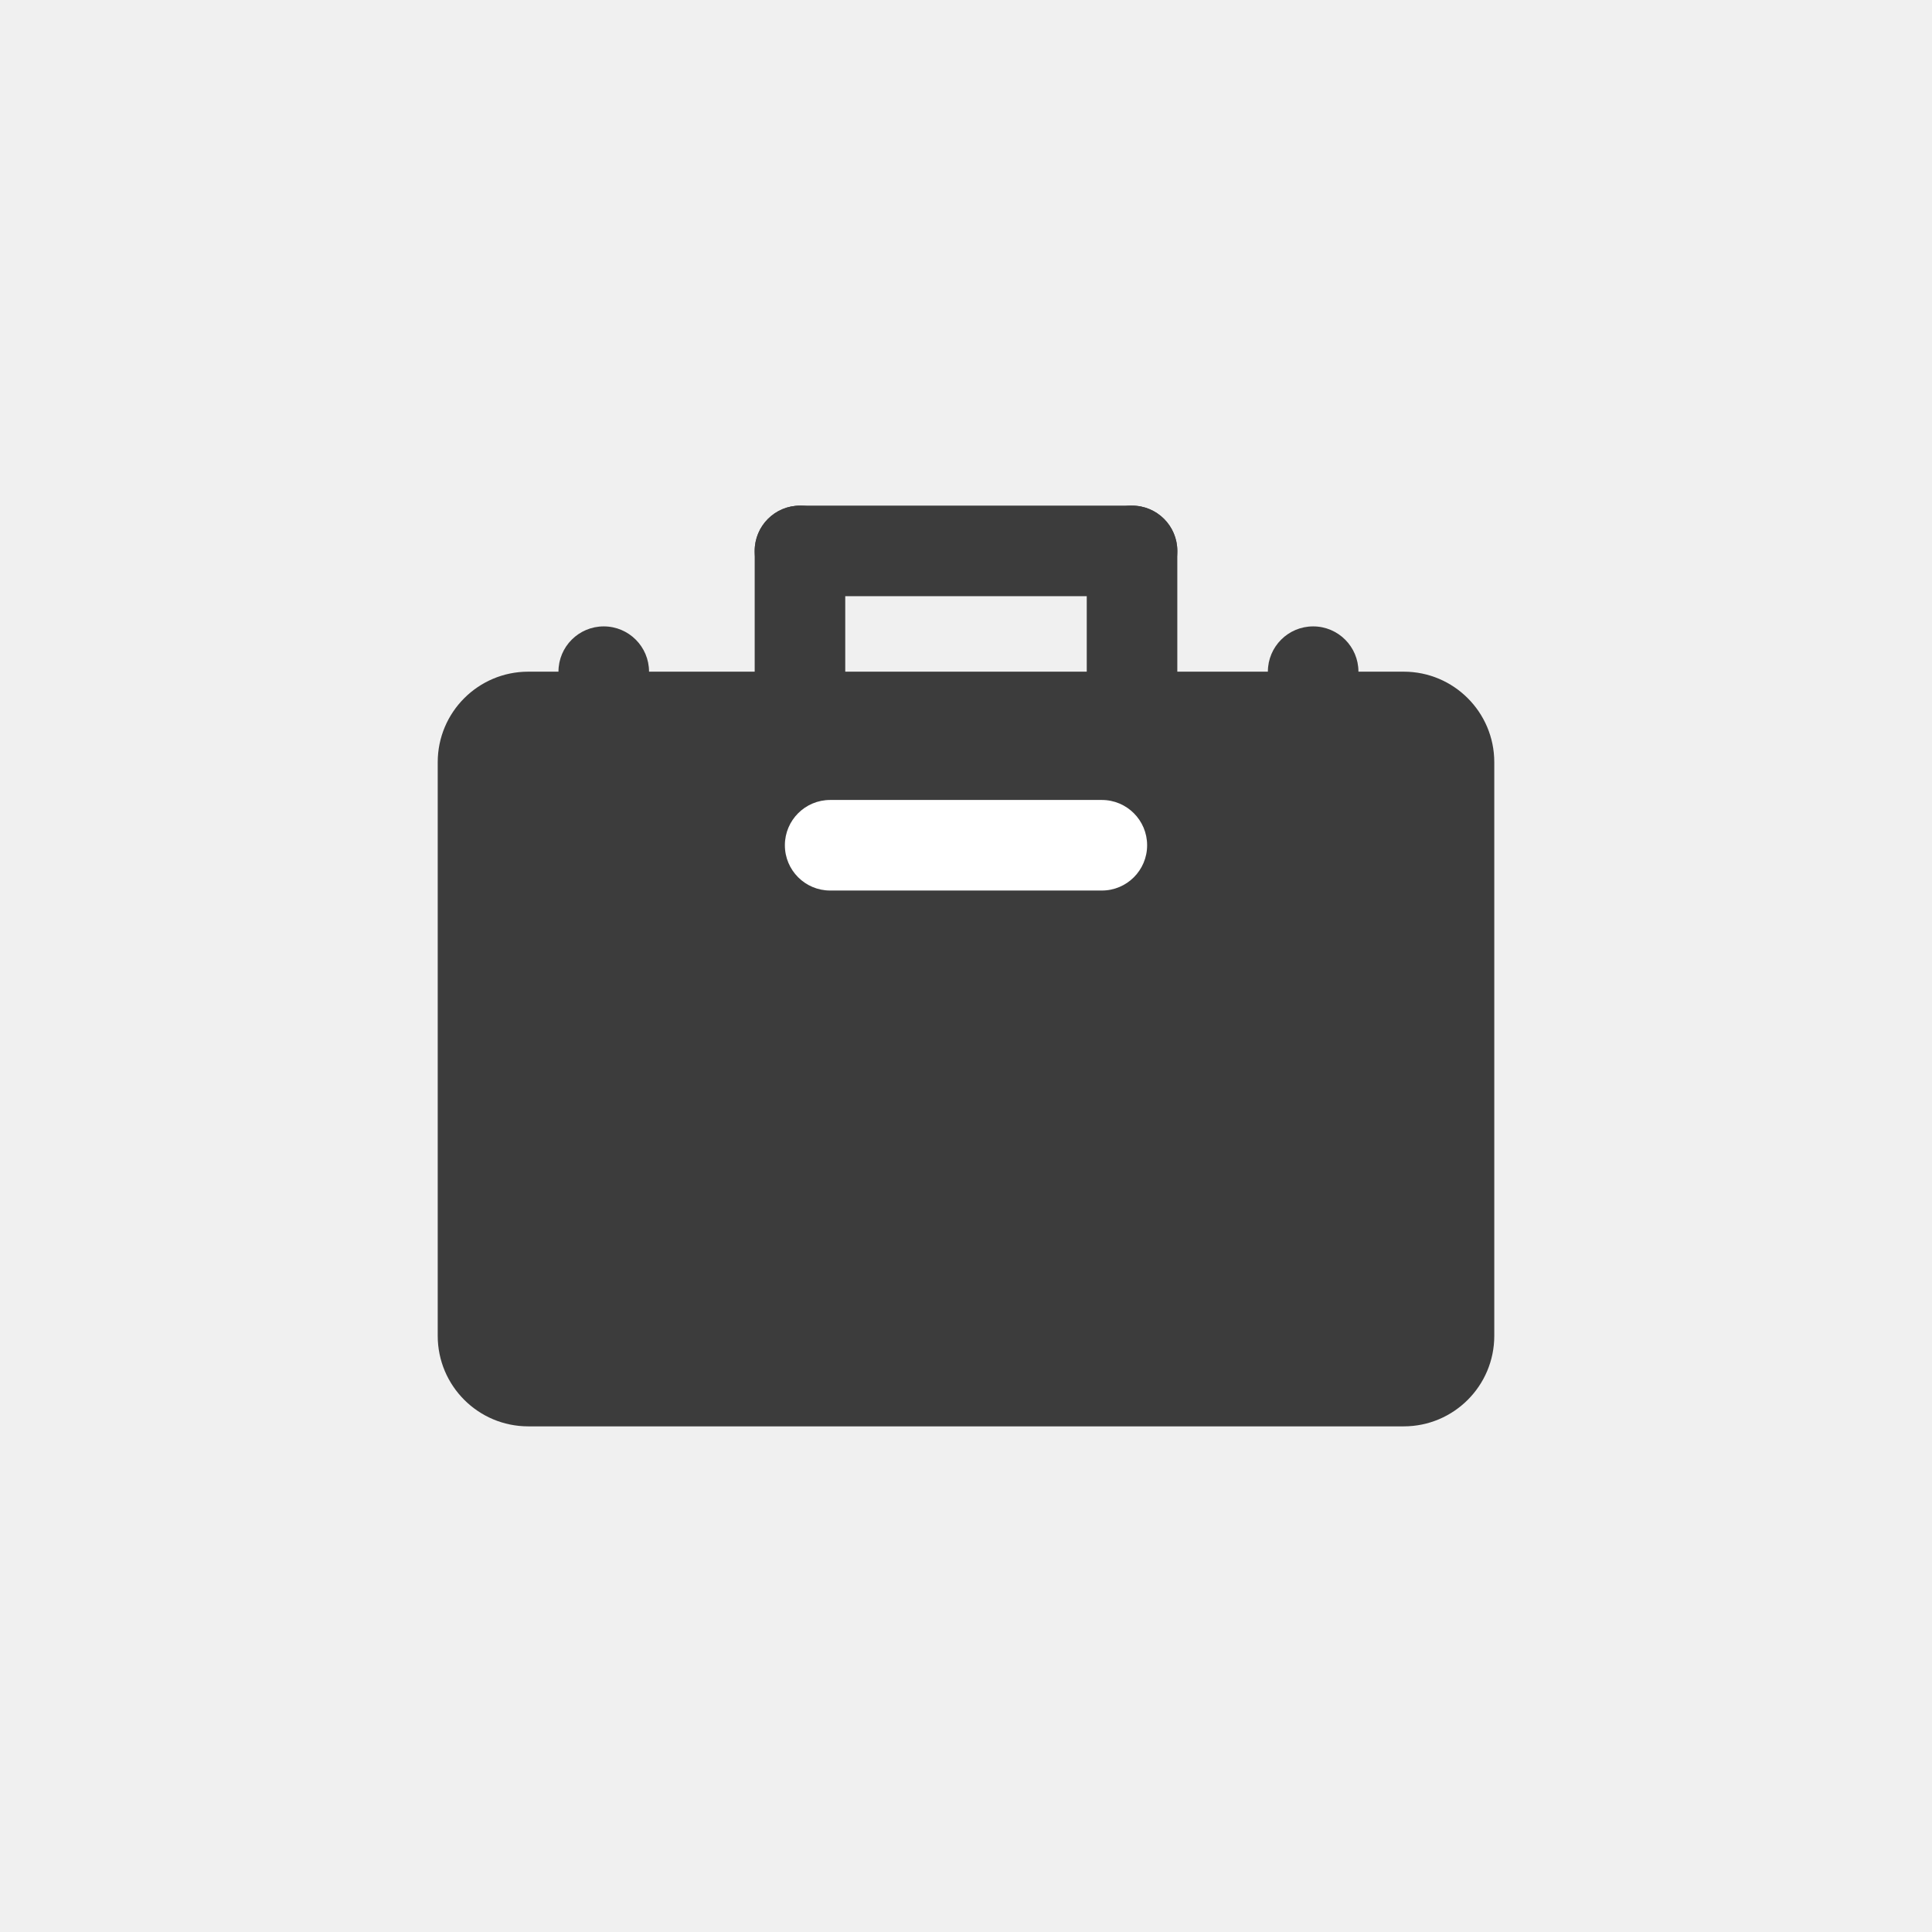
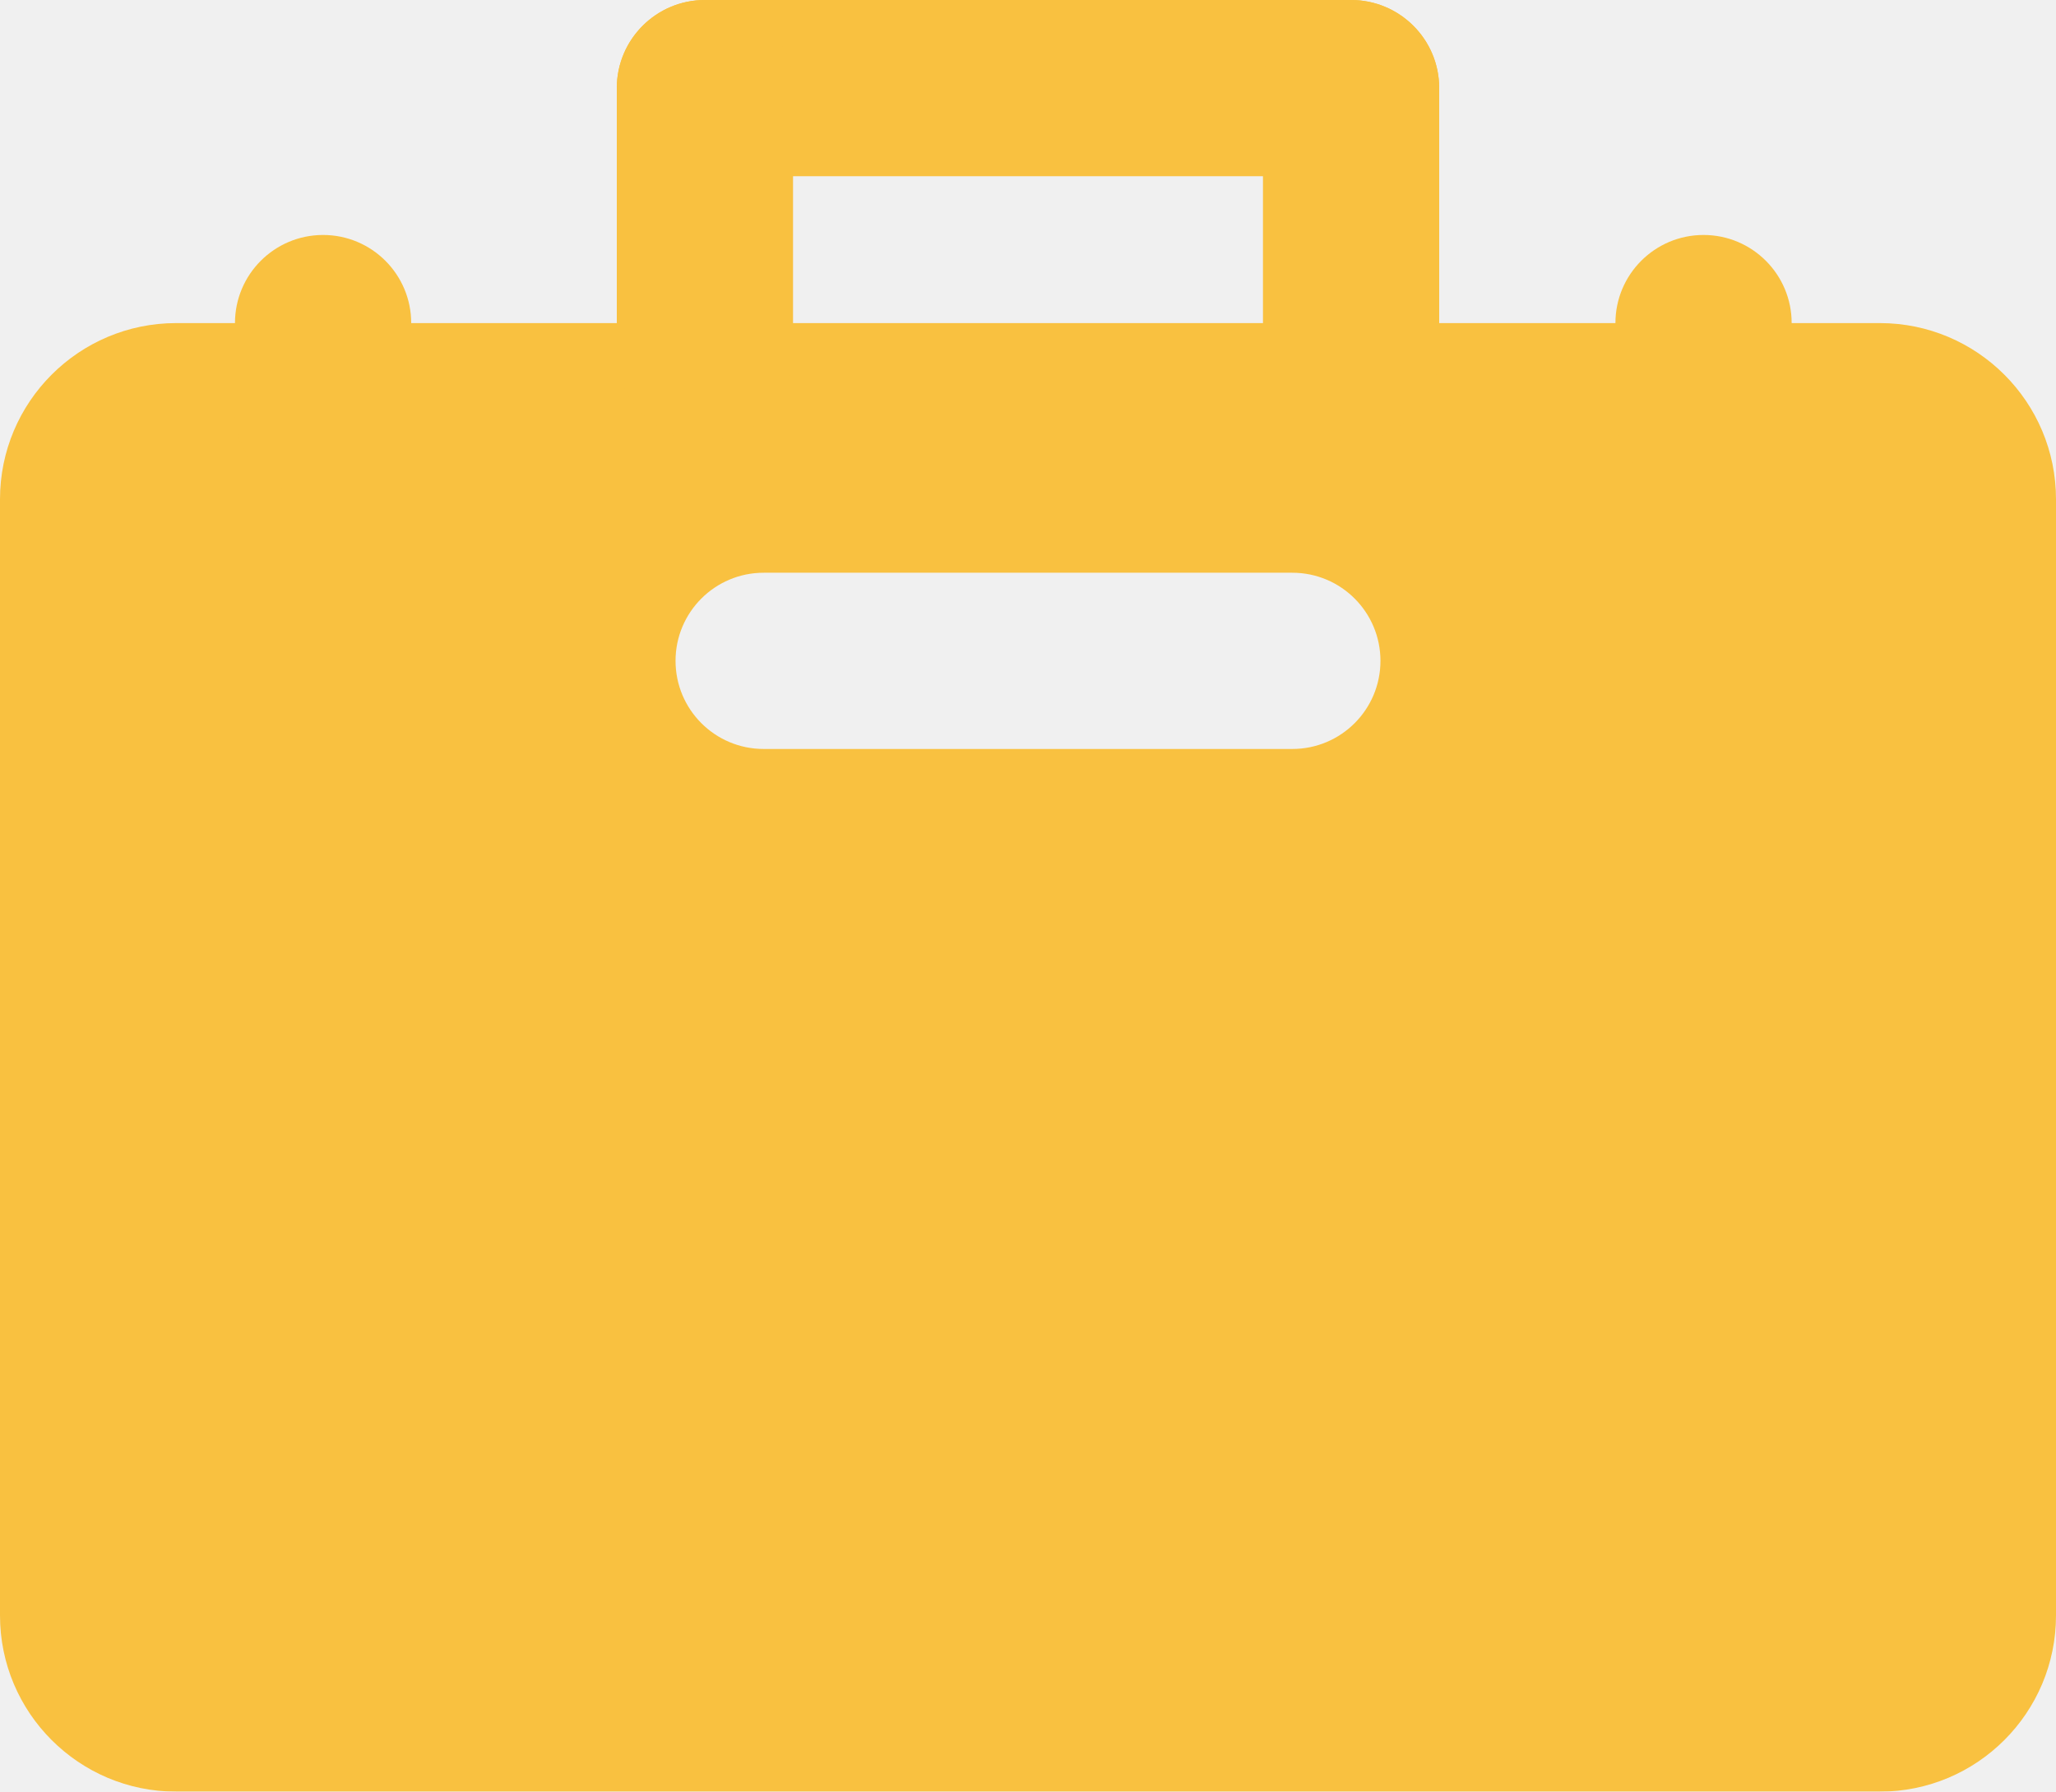
- <svg xmlns="http://www.w3.org/2000/svg" width="128" height="128" viewBox="0 0 128 128" fill="none">
-   <rect x="29" y="44.5" width="70" height="50" rx="6" fill="#3C3C3C" />
-   <rect x="37" y="41.5" width="6" height="9" rx="3" fill="#3C3C3C" />
-   <rect x="84" y="41.5" width="6" height="9" rx="3" fill="#3C3C3C" />
-   <rect x="50" y="33.5" width="28" height="6" rx="3" fill="#3C3C3C" />
-   <rect x="52" y="53" width="24" height="6" rx="3" fill="white" />
-   <rect x="56" y="33.5" width="15" height="6" rx="3" transform="rotate(90 56 33.5)" fill="#3C3C3C" />
-   <rect x="78" y="33.5" width="15" height="6" rx="3" transform="rotate(90 78 33.5)" fill="#3C3C3C" />
+ <svg xmlns="http://www.w3.org/2000/svg" width="70" height="61" viewBox="29 33.5 70 61" fill="none">
+   <mask id="case-knockout" maskUnits="userSpaceOnUse" x="29" y="33.5" width="70" height="61">
+     <rect x="29" y="33.5" width="70" height="61" fill="white" />
+     <rect x="52" y="53" width="24" height="6" rx="3" fill="black" />
+   </mask>
+   <g mask="url(#case-knockout)">
+     <rect x="29" y="44.5" width="70" height="50" rx="6" fill="#F9C140" />
+     <rect x="37" y="41.5" width="6" height="9" rx="3" fill="#F9C140" />
+     <rect x="84" y="41.5" width="6" height="9" rx="3" fill="#F9C140" />
+     <rect x="50" y="33.5" width="28" height="6" rx="3" fill="#F9C140" />
+     <rect x="56" y="33.5" width="15" height="6" rx="3" transform="rotate(90 56 33.5)" fill="#F9C140" />
+     <rect x="78" y="33.5" width="15" height="6" rx="3" transform="rotate(90 78 33.5)" fill="#F9C140" />
+   </g>
</svg>
